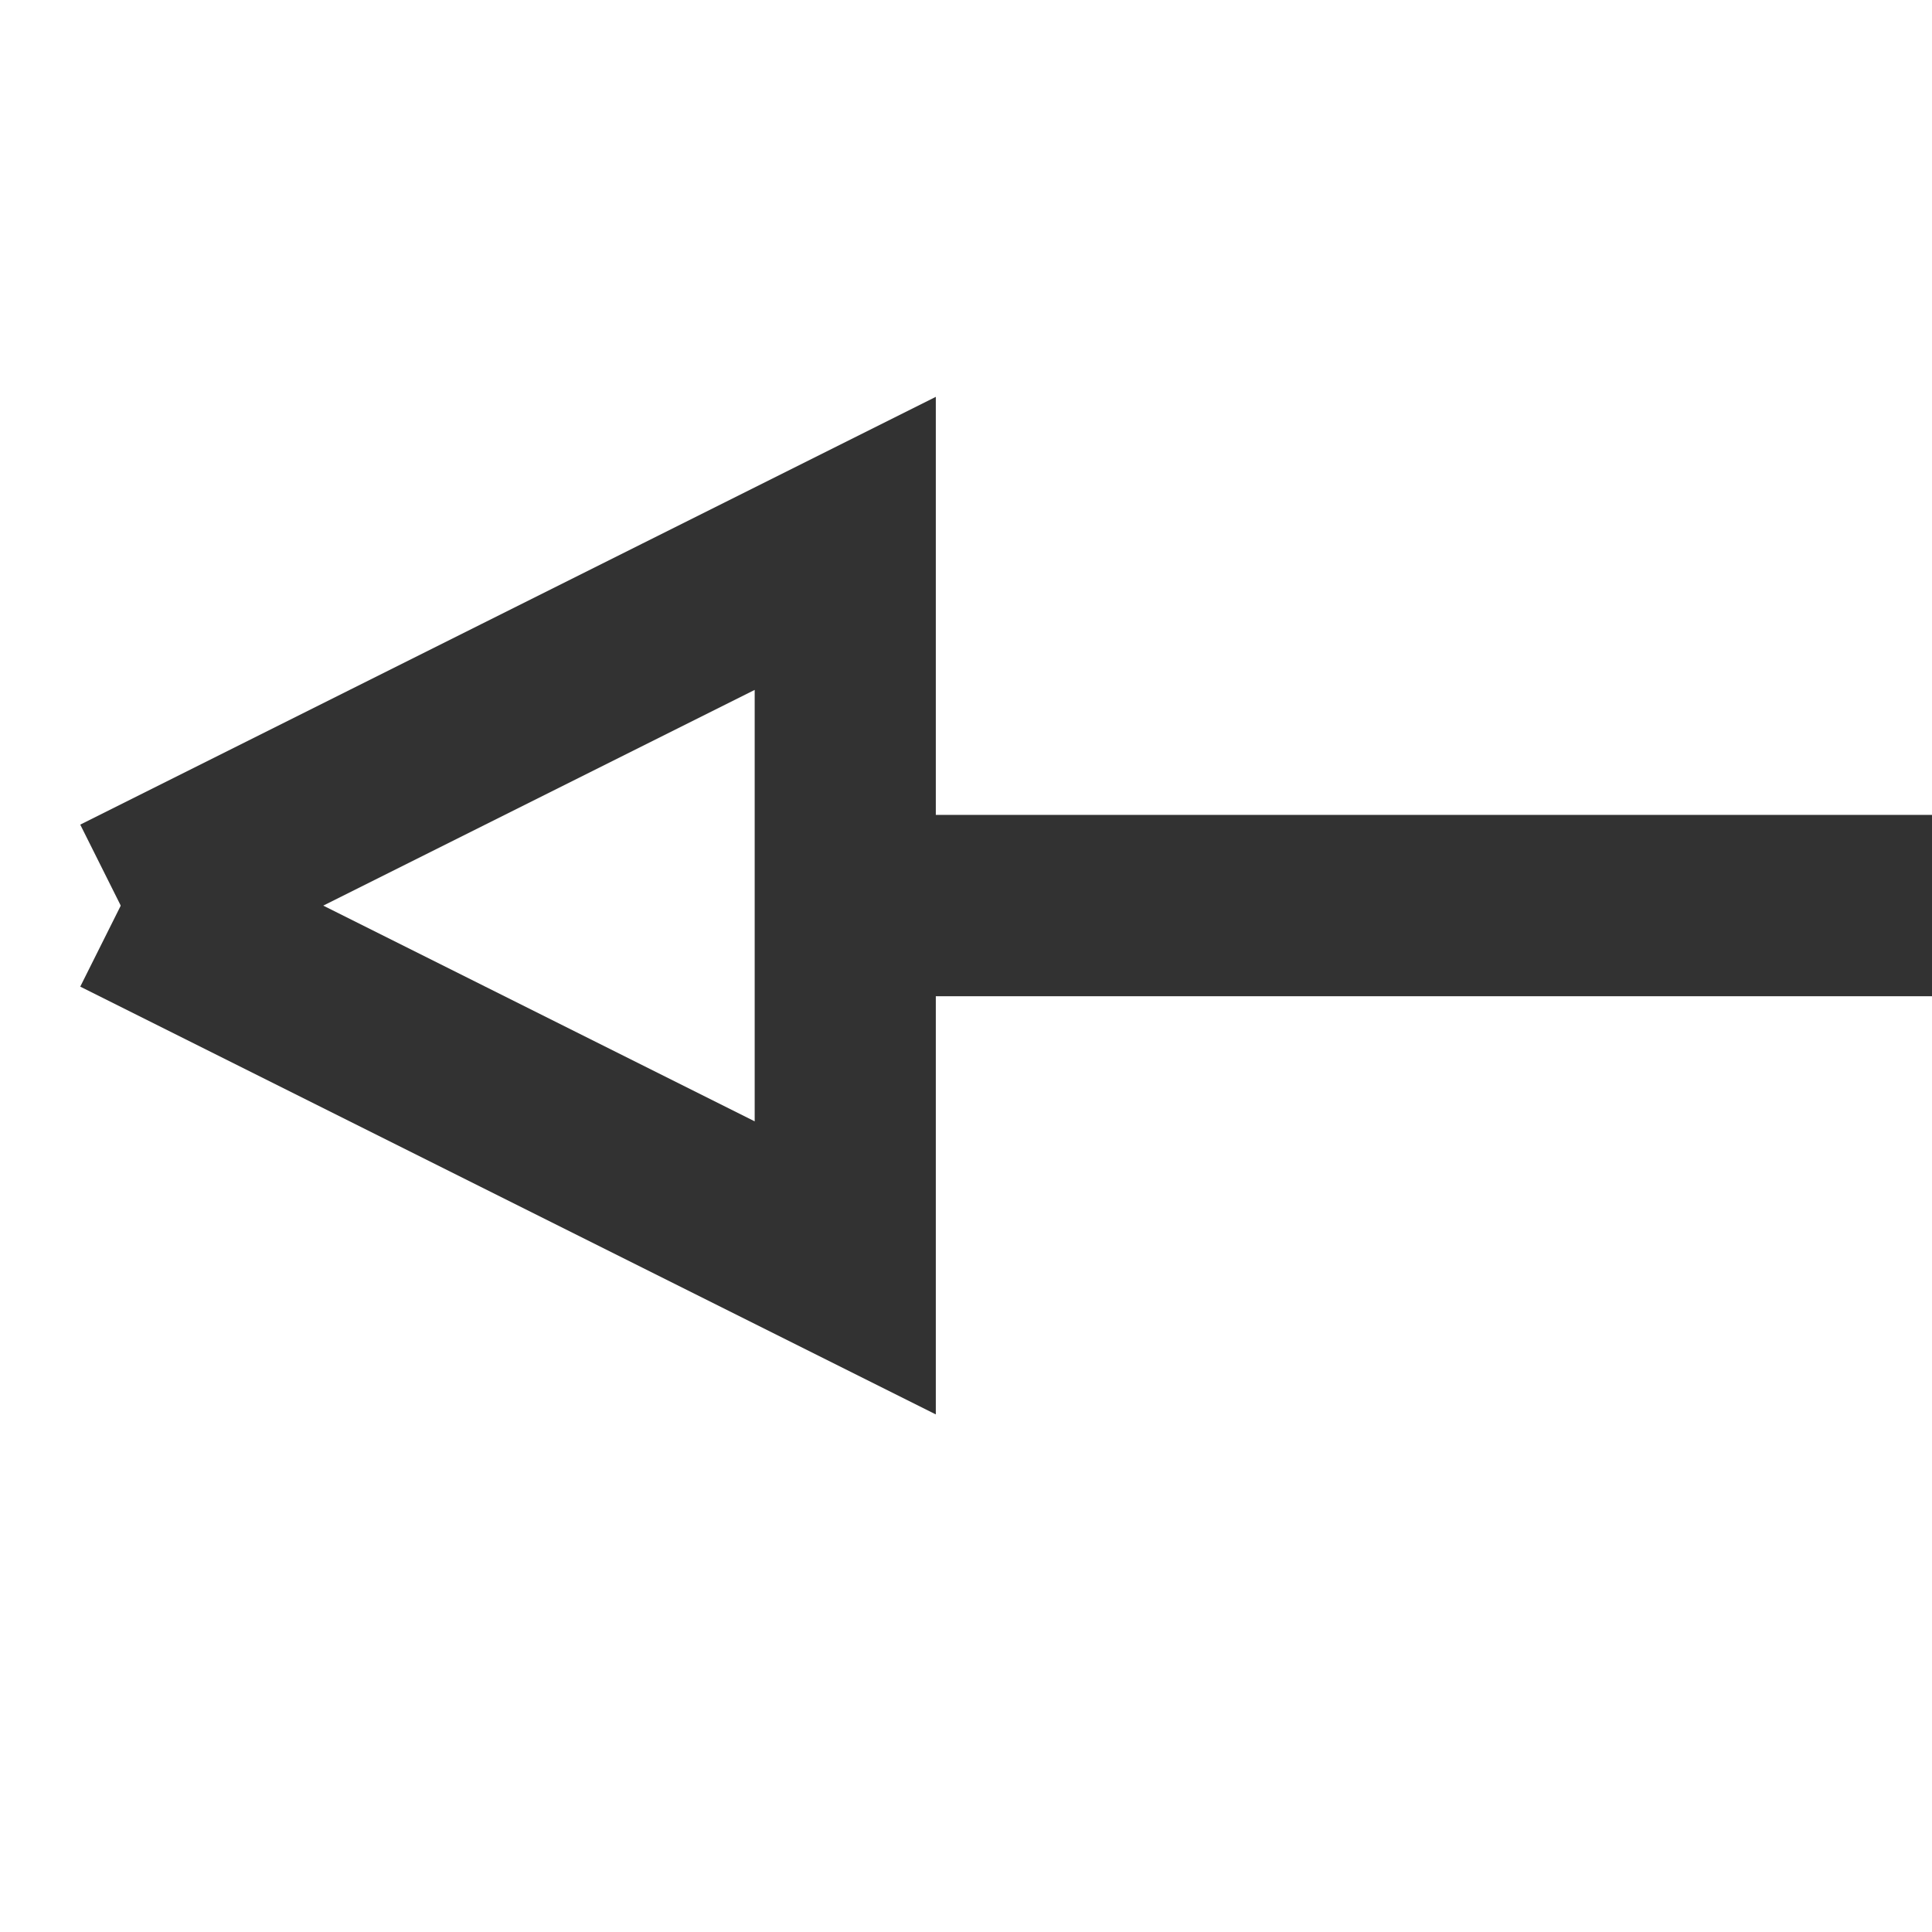
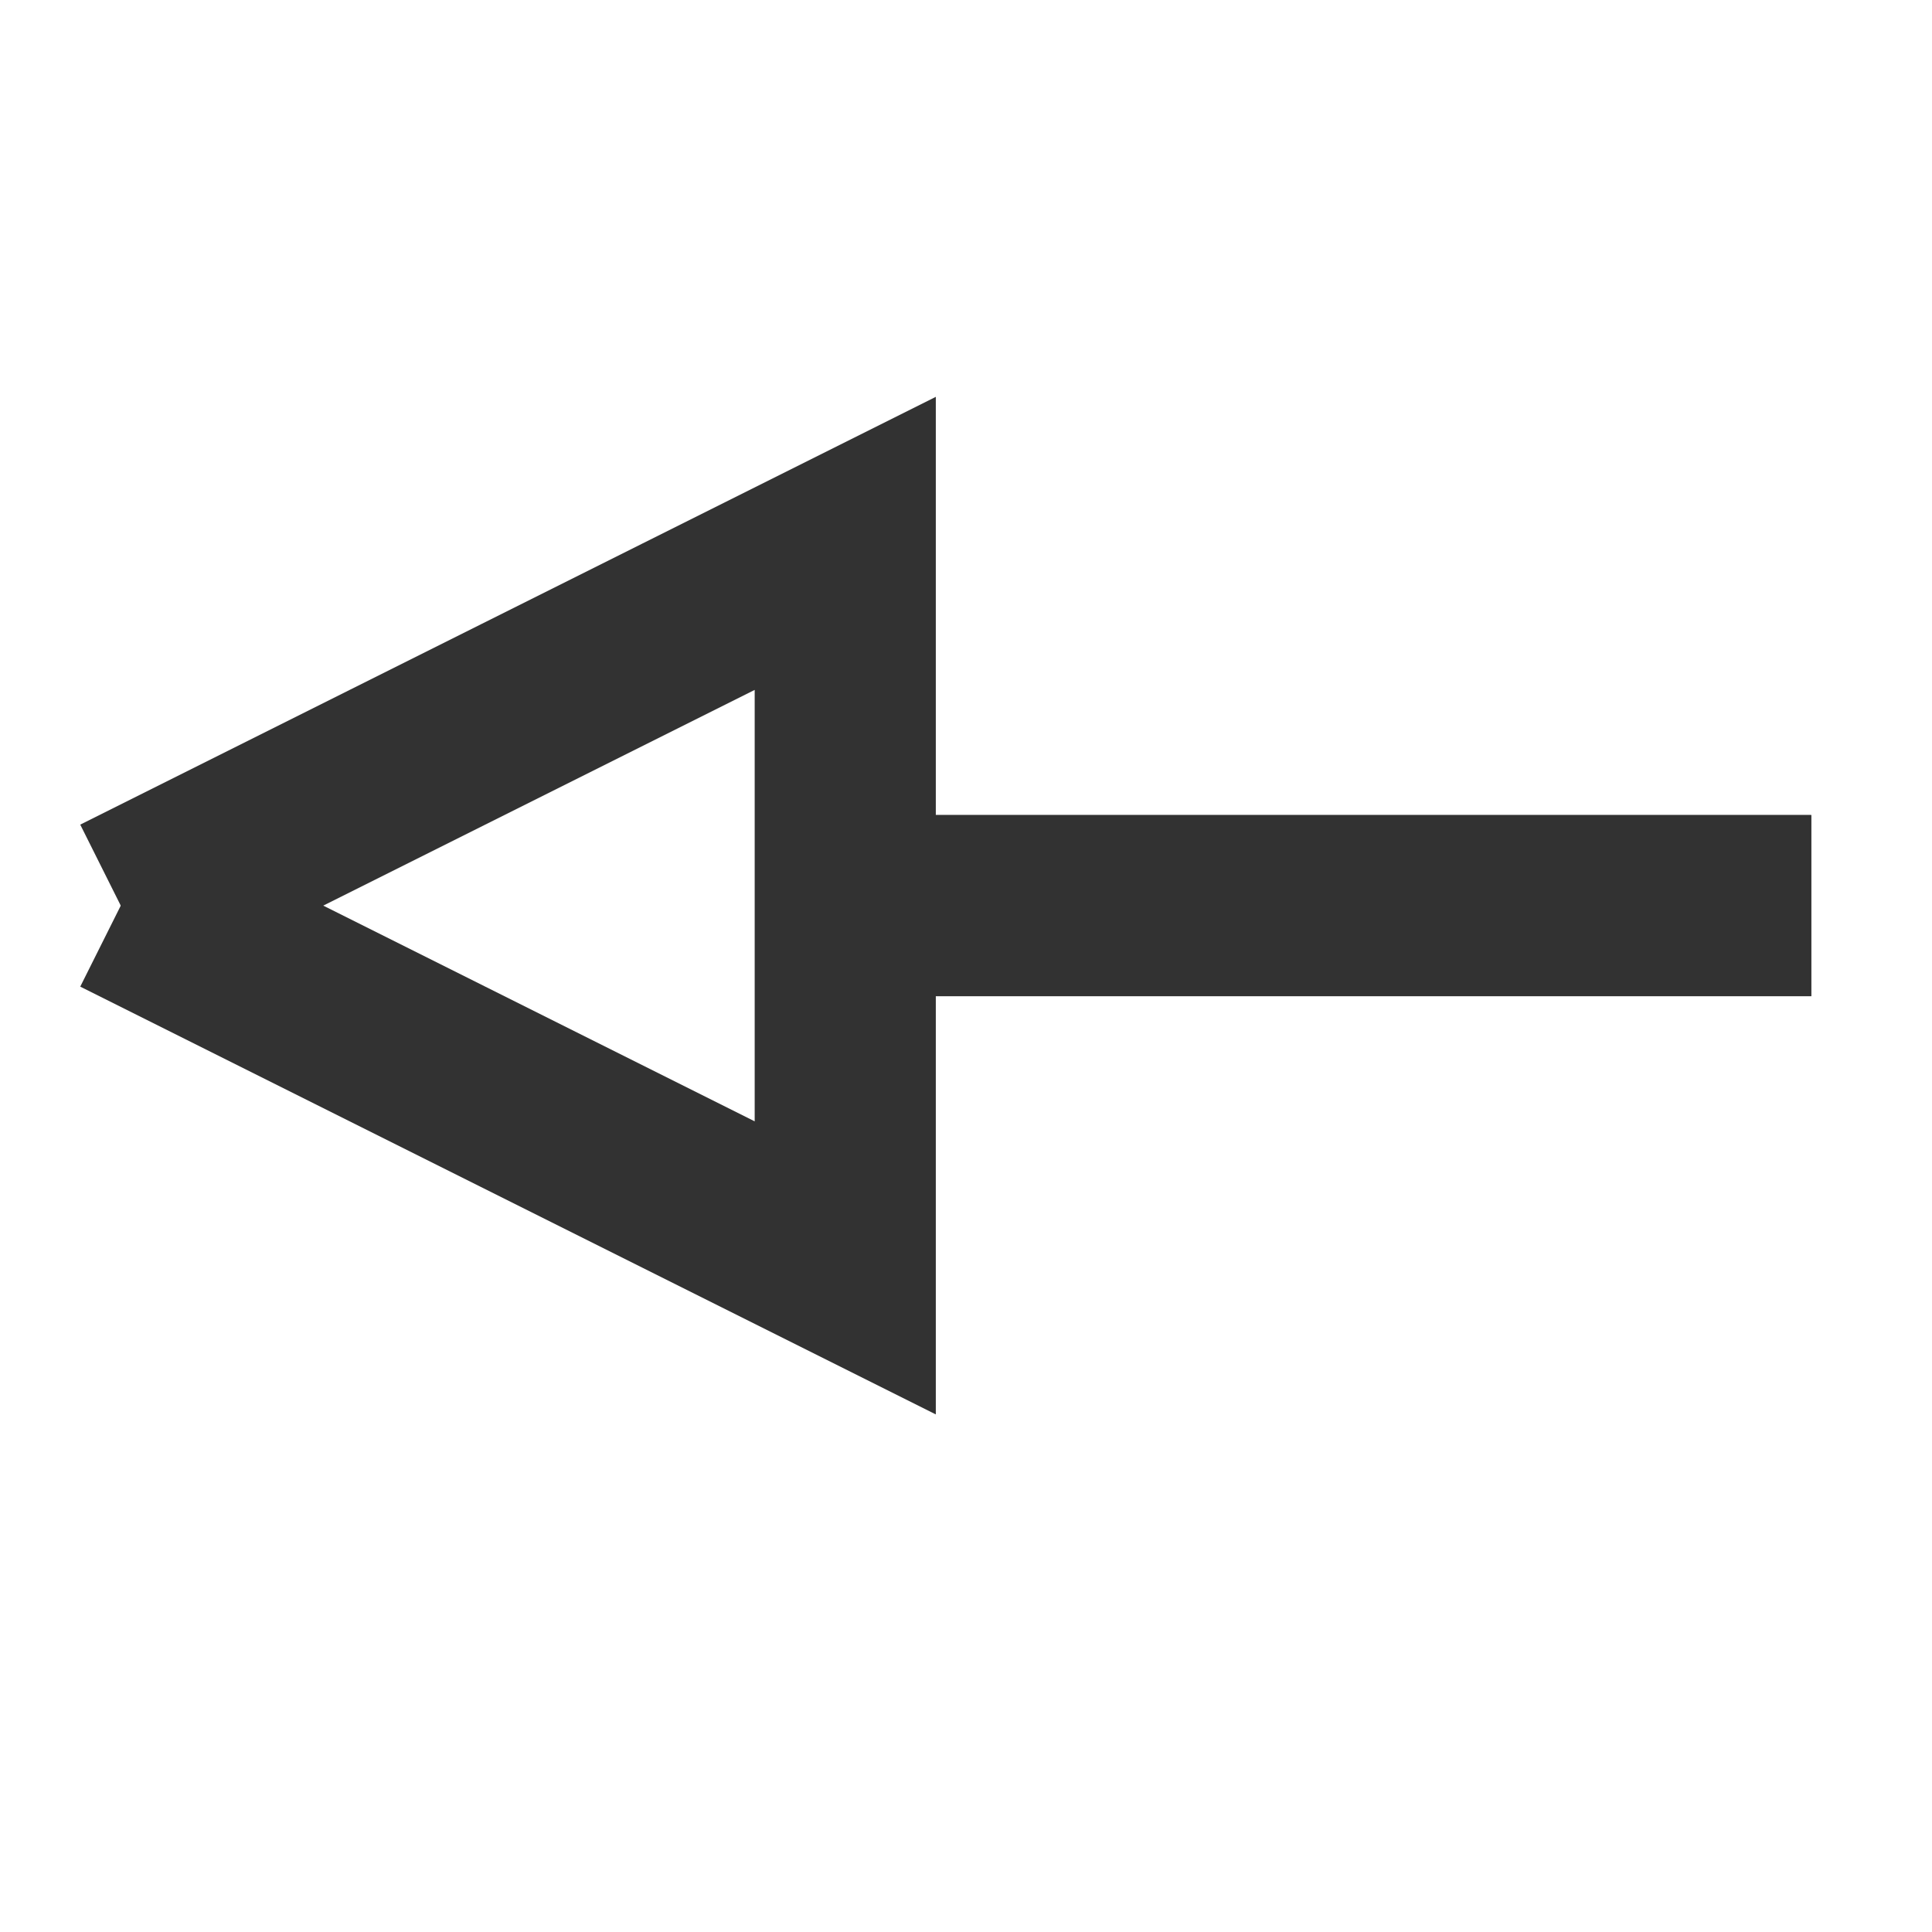
<svg xmlns="http://www.w3.org/2000/svg" version="1.1" width="32" height="32" viewbox="0 0 32 32" shape-rendering="geometricPrecision">
  <g transform="translate(2, 15) ">
-     <path fill="none" stroke="#323232FF" stroke-width="3" d="M0 0L0 0L15 0L15 0L30 0L30 0" />
-     <path fill="none" stroke="#323232FF" stroke-width="3" d="M0 0L0 0L15 0L15 0L30 0L30 0" />
+     <path fill="none" stroke="#323232FF" stroke-width="3" d="M0 0L0 0L14 0L14 0L28 0L28 0" />
+     <path fill="none" stroke="#323232FF" stroke-width="3" d="M0 0L0 0L14 0L14 0L28 0L28 0" />
    <path fill="#FFFFFFFF" d="M0 0L12 -6L12 0L12 6L0 0" />
    <path fill="none" stroke="#323232FF" stroke-width="3" d="M0 0L12 -6L12 0L12 6L0 0" />
  </g>
</svg>
